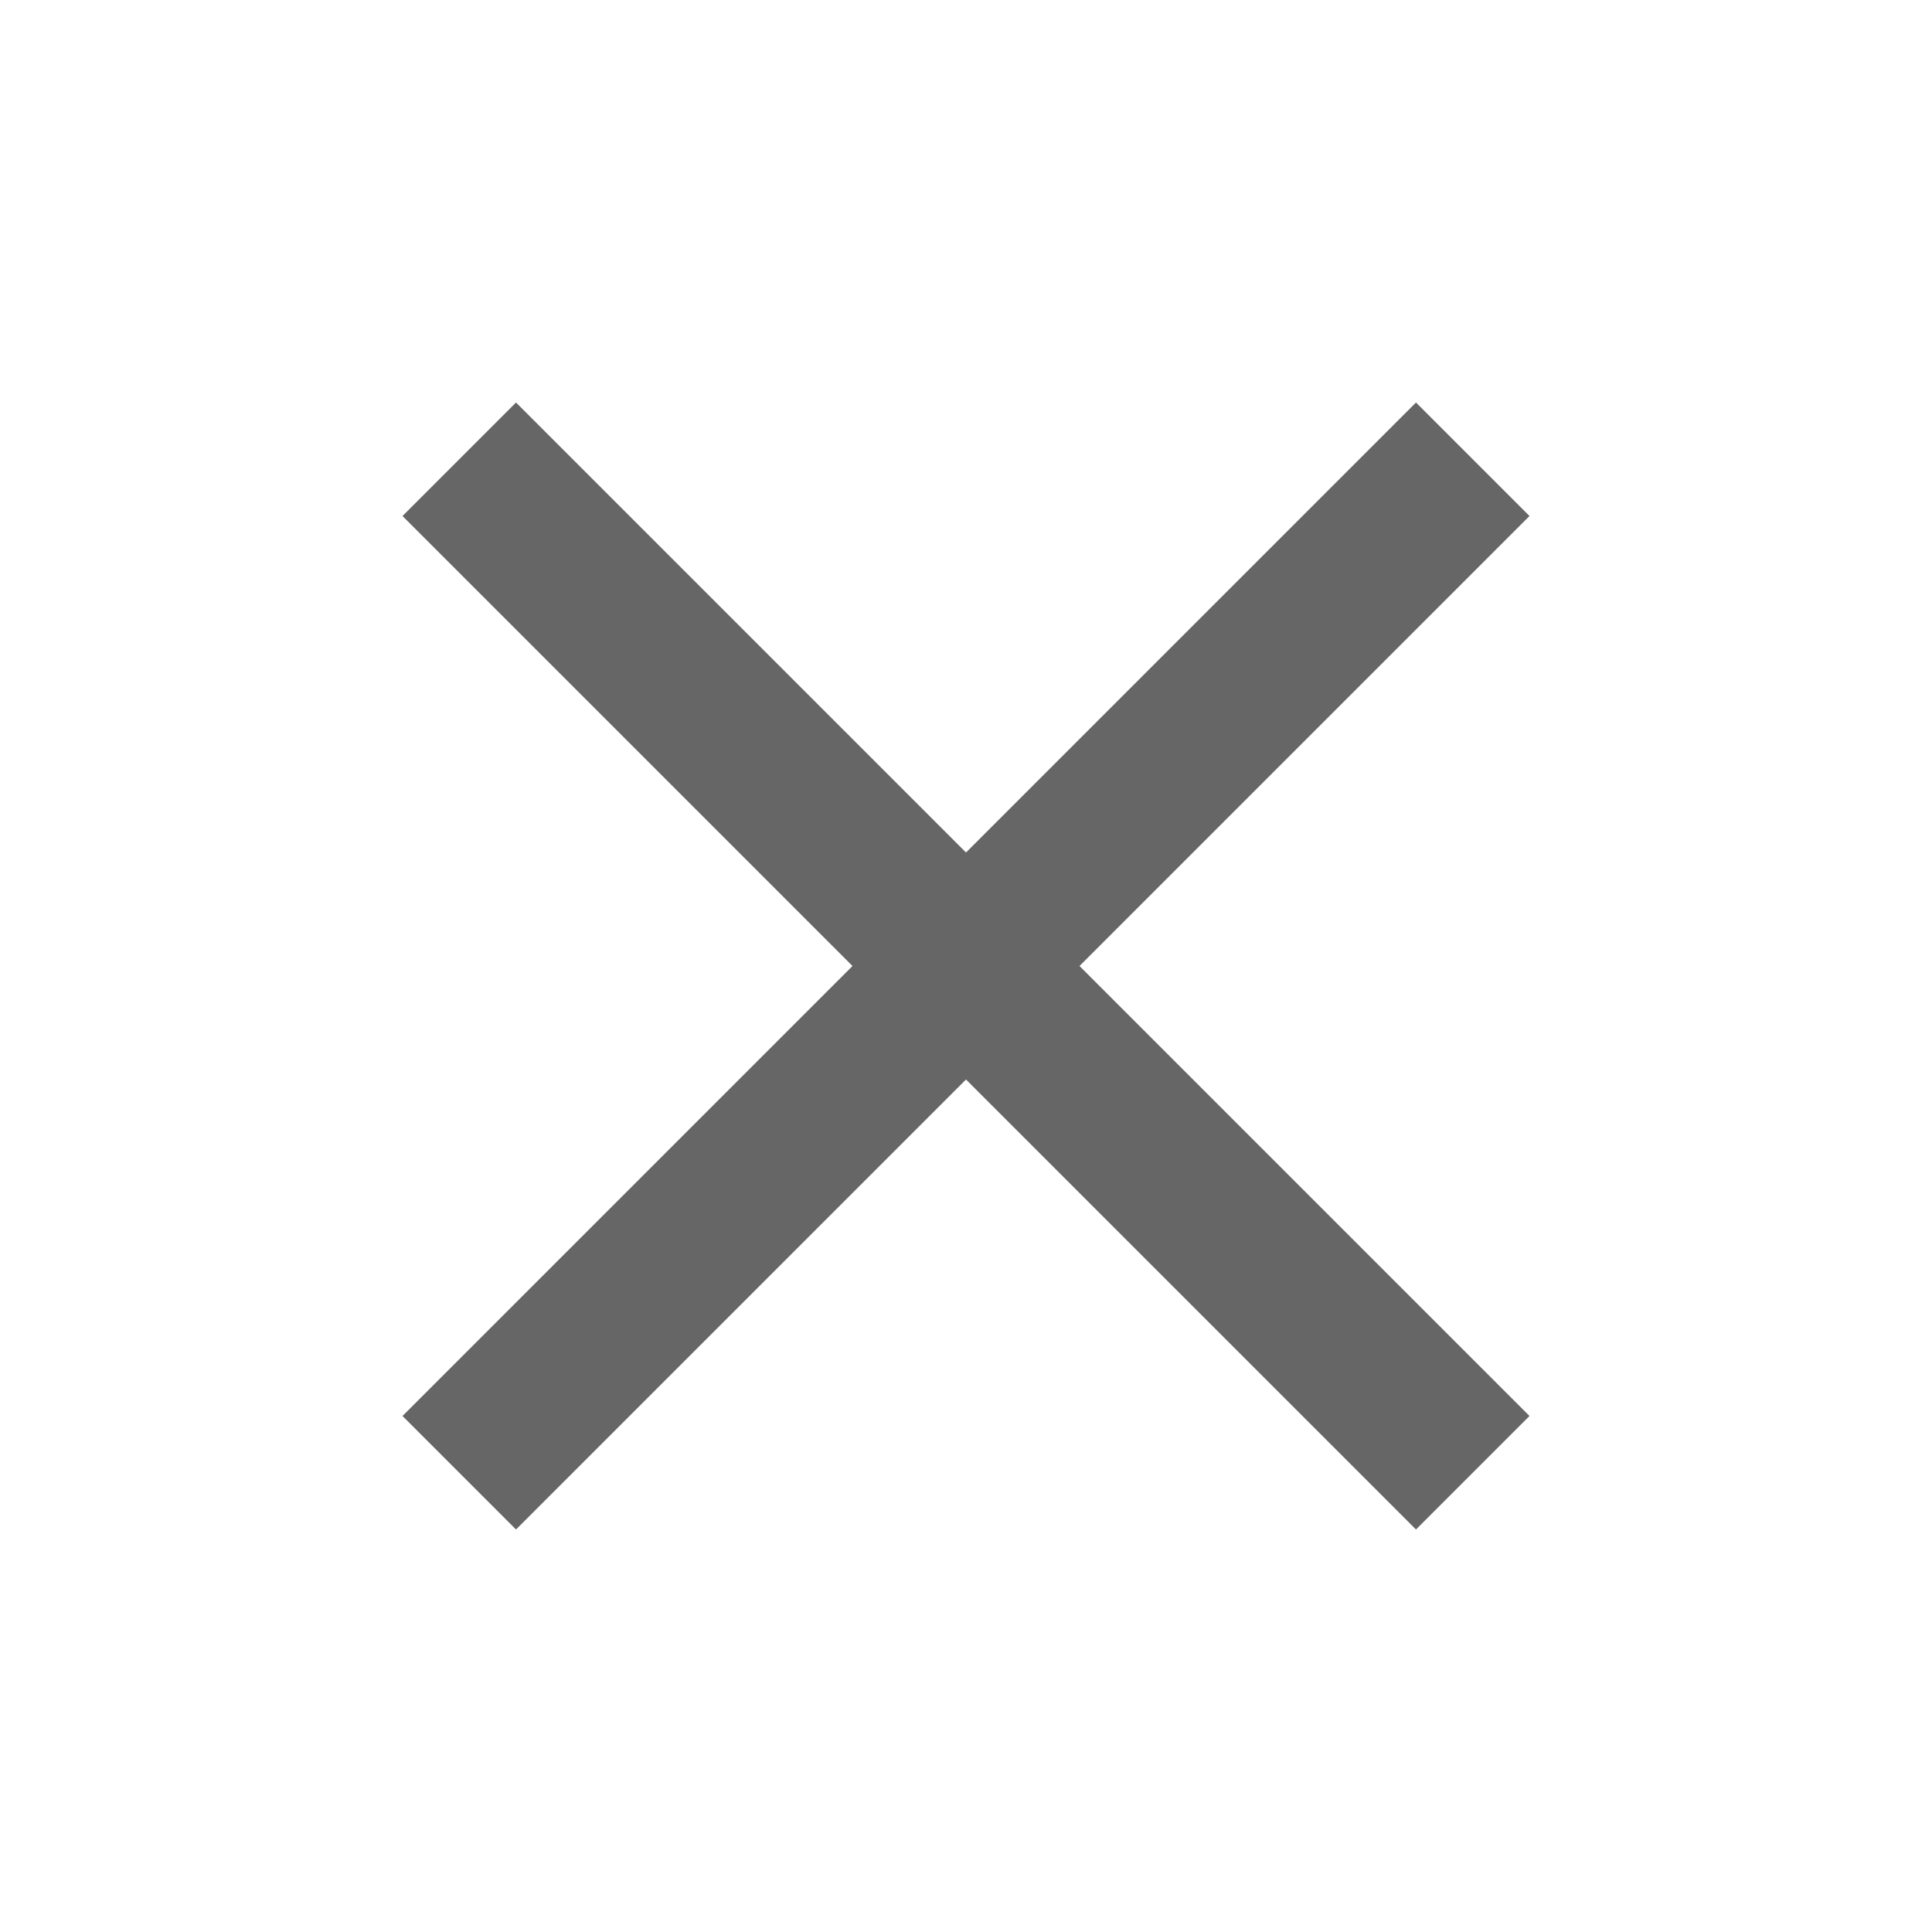
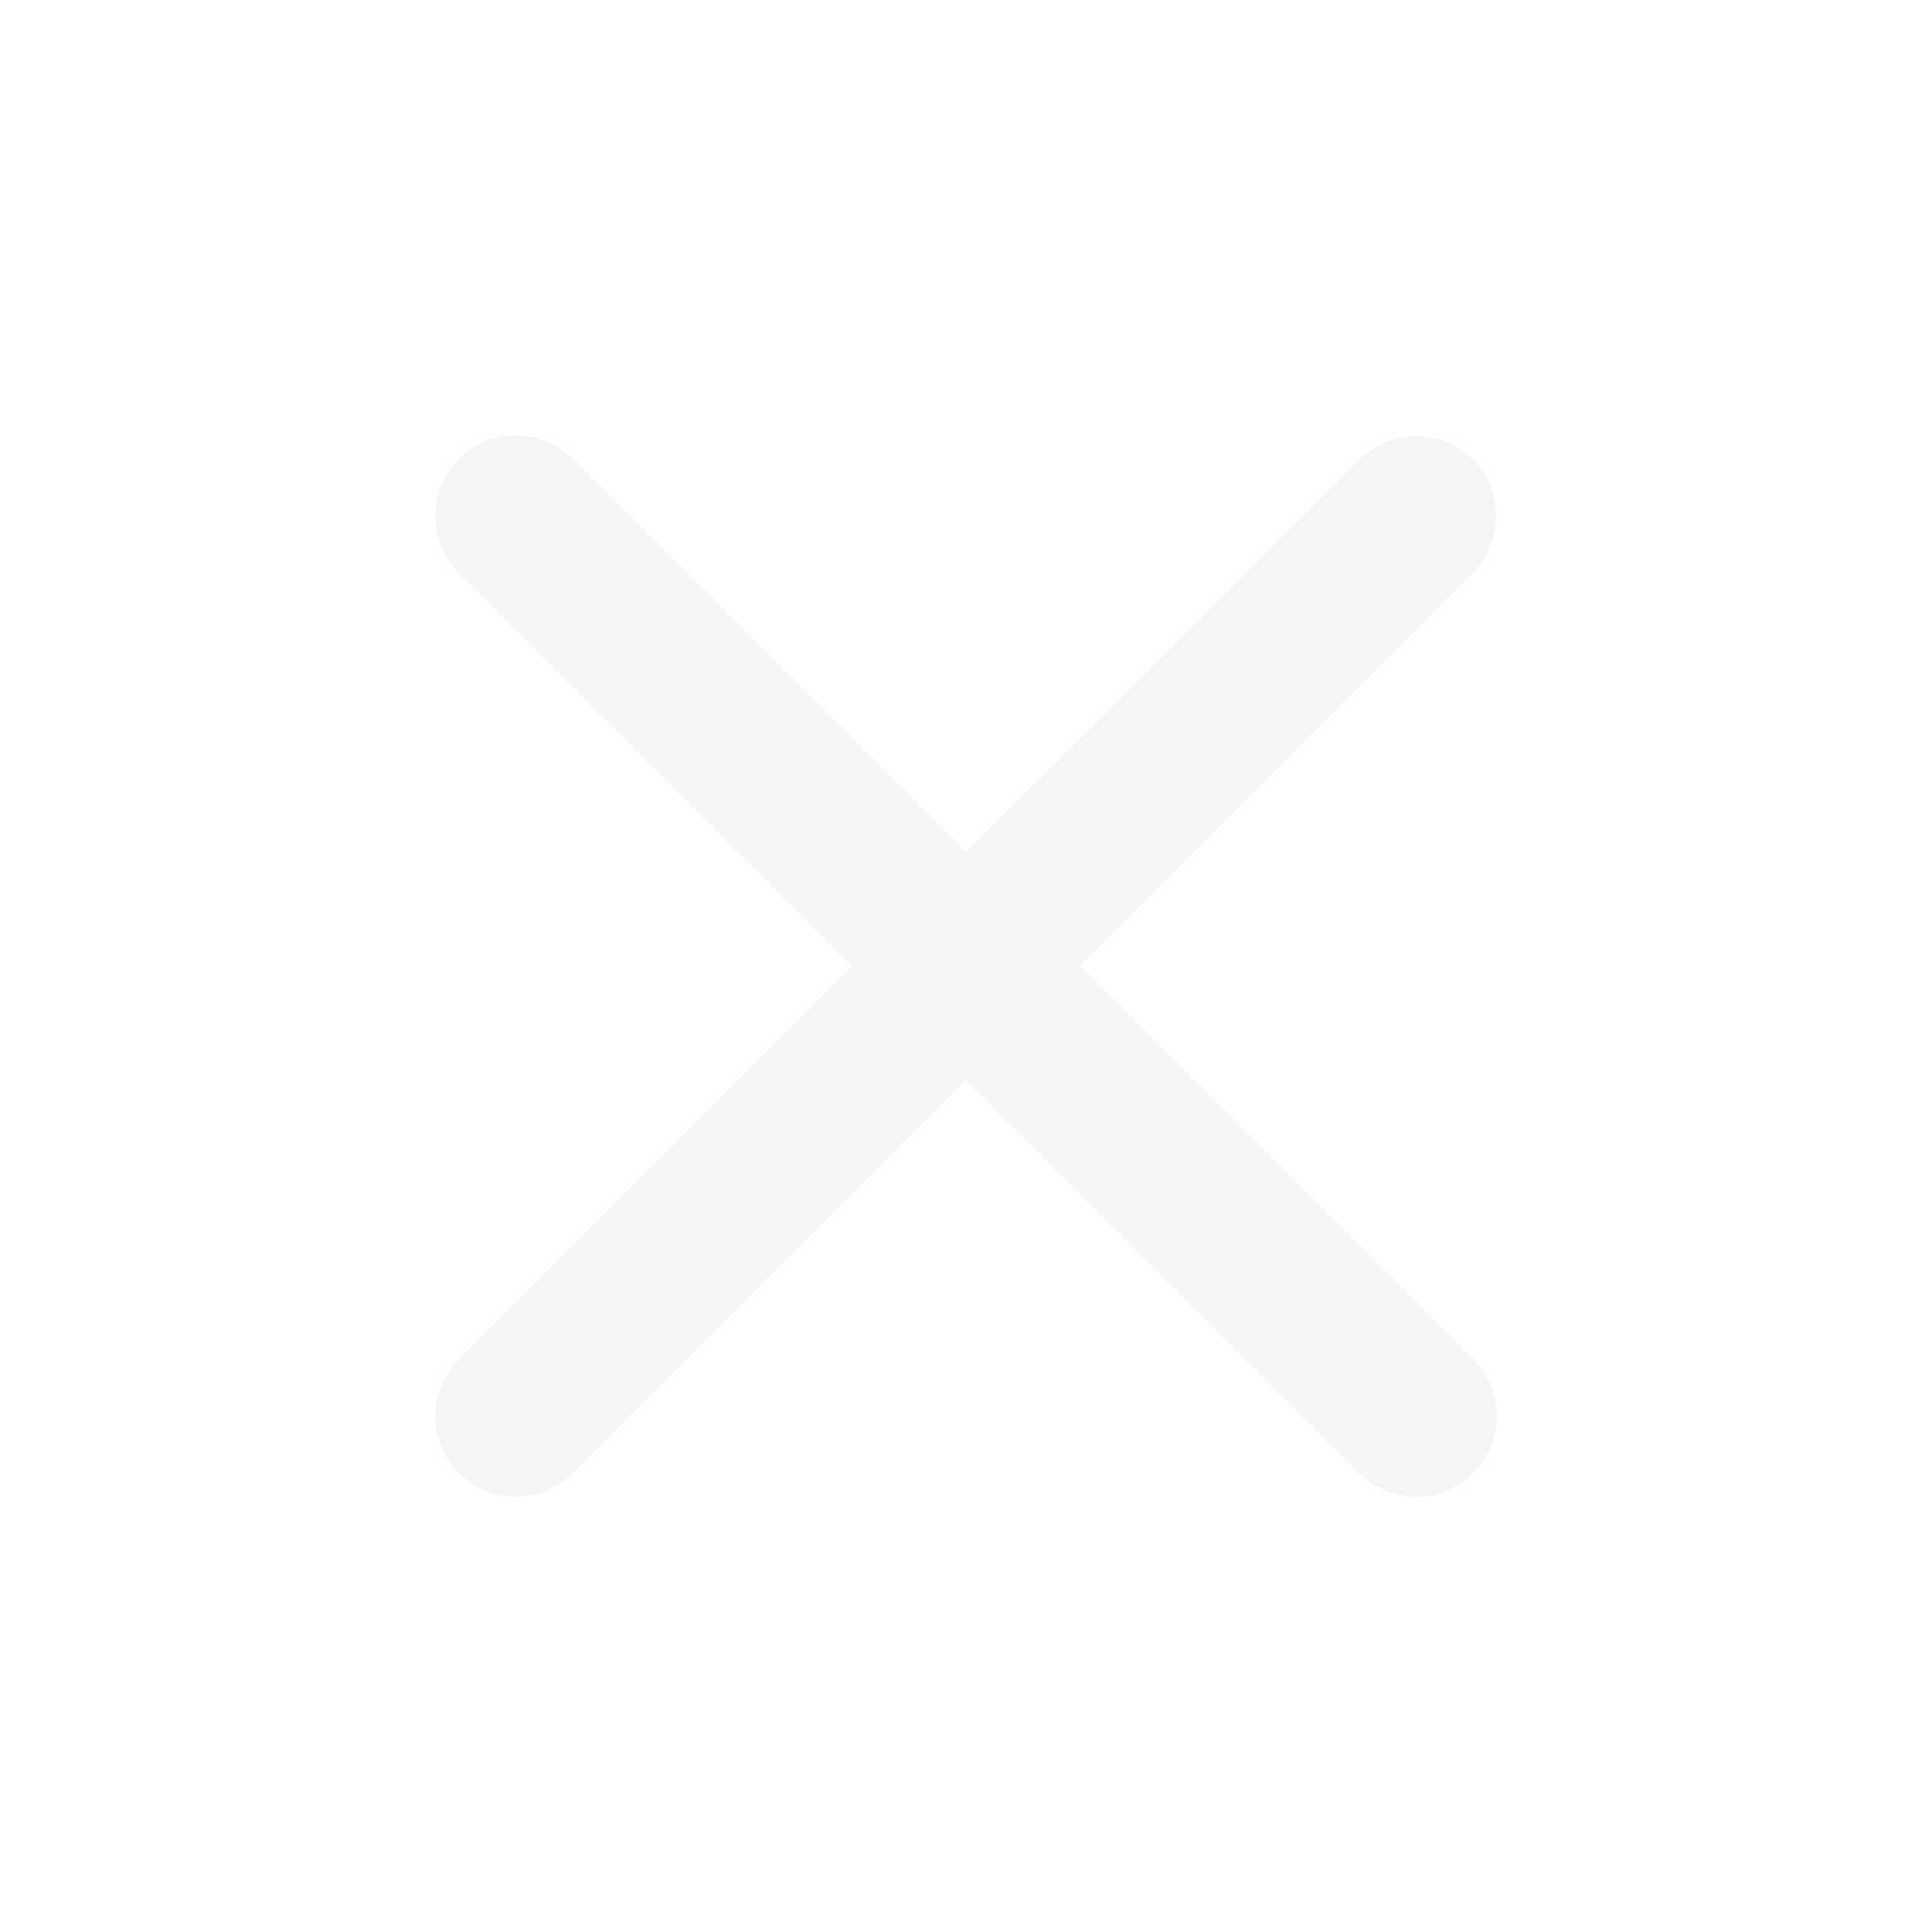
- <svg xmlns="http://www.w3.org/2000/svg" width="24" height="24" viewBox="0 0 24 24" fill="none">
-   <path d="M19 6.41L17.59 5L12 10.59L6.41 5L5 6.41L10.59 12L5 17.59L6.41 19L12 13.41L17.59 19L19 17.59L13.41 12L19 6.41Z" fill="#666666" />
+ <svg xmlns="http://www.w3.org/2000/svg" width="28" height="28" viewBox="0 0 28 28" fill="none">
+   <path d="M21.35 6.662C20.895 6.207 20.16 6.207 19.705 6.662L14 12.355L8.295 6.65C7.84 6.195 7.105 6.195 6.65 6.65C6.195 7.105 6.195 7.84 6.65 8.295L12.355 14L6.65 19.705C6.195 20.16 6.195 20.895 6.65 21.35C7.105 21.805 7.84 21.805 8.295 21.35L14 15.645L19.705 21.35C20.16 21.805 20.895 21.805 21.35 21.35C21.805 20.895 21.805 20.16 21.35 19.705L15.645 14L21.35 8.295C21.793 7.852 21.793 7.105 21.35 6.662Z" fill="#F5F5F5" />
</svg>
